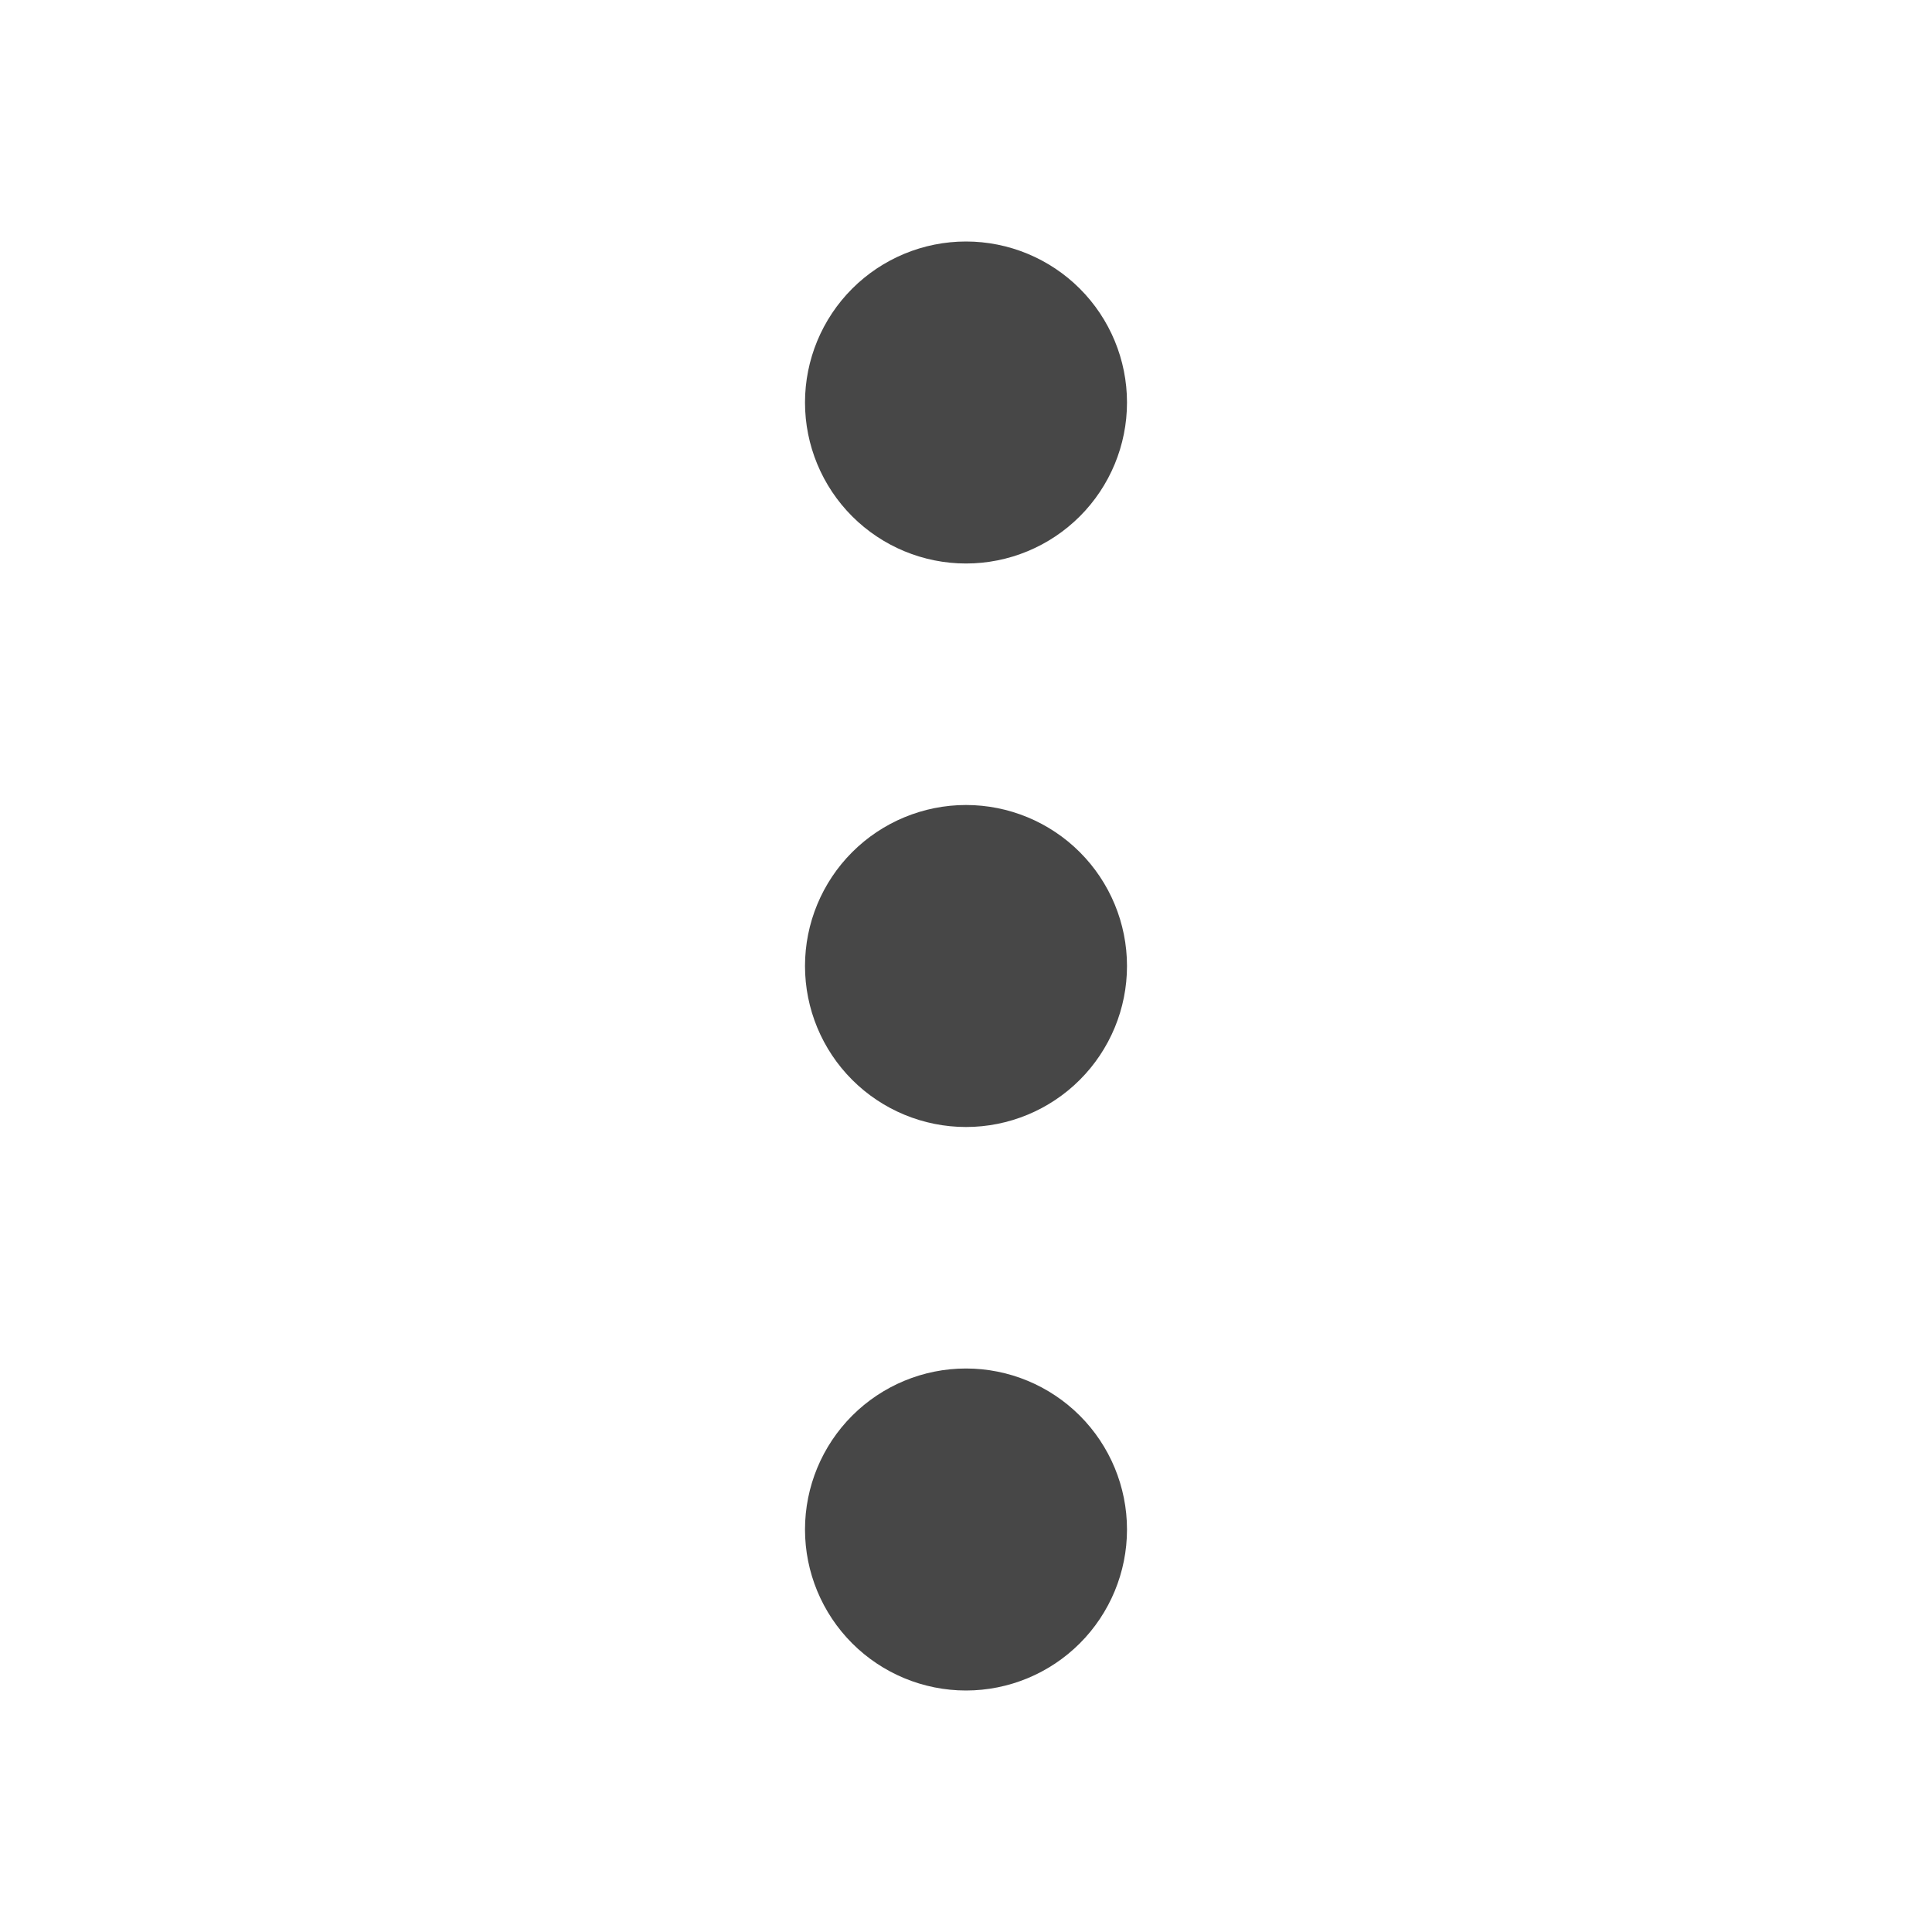
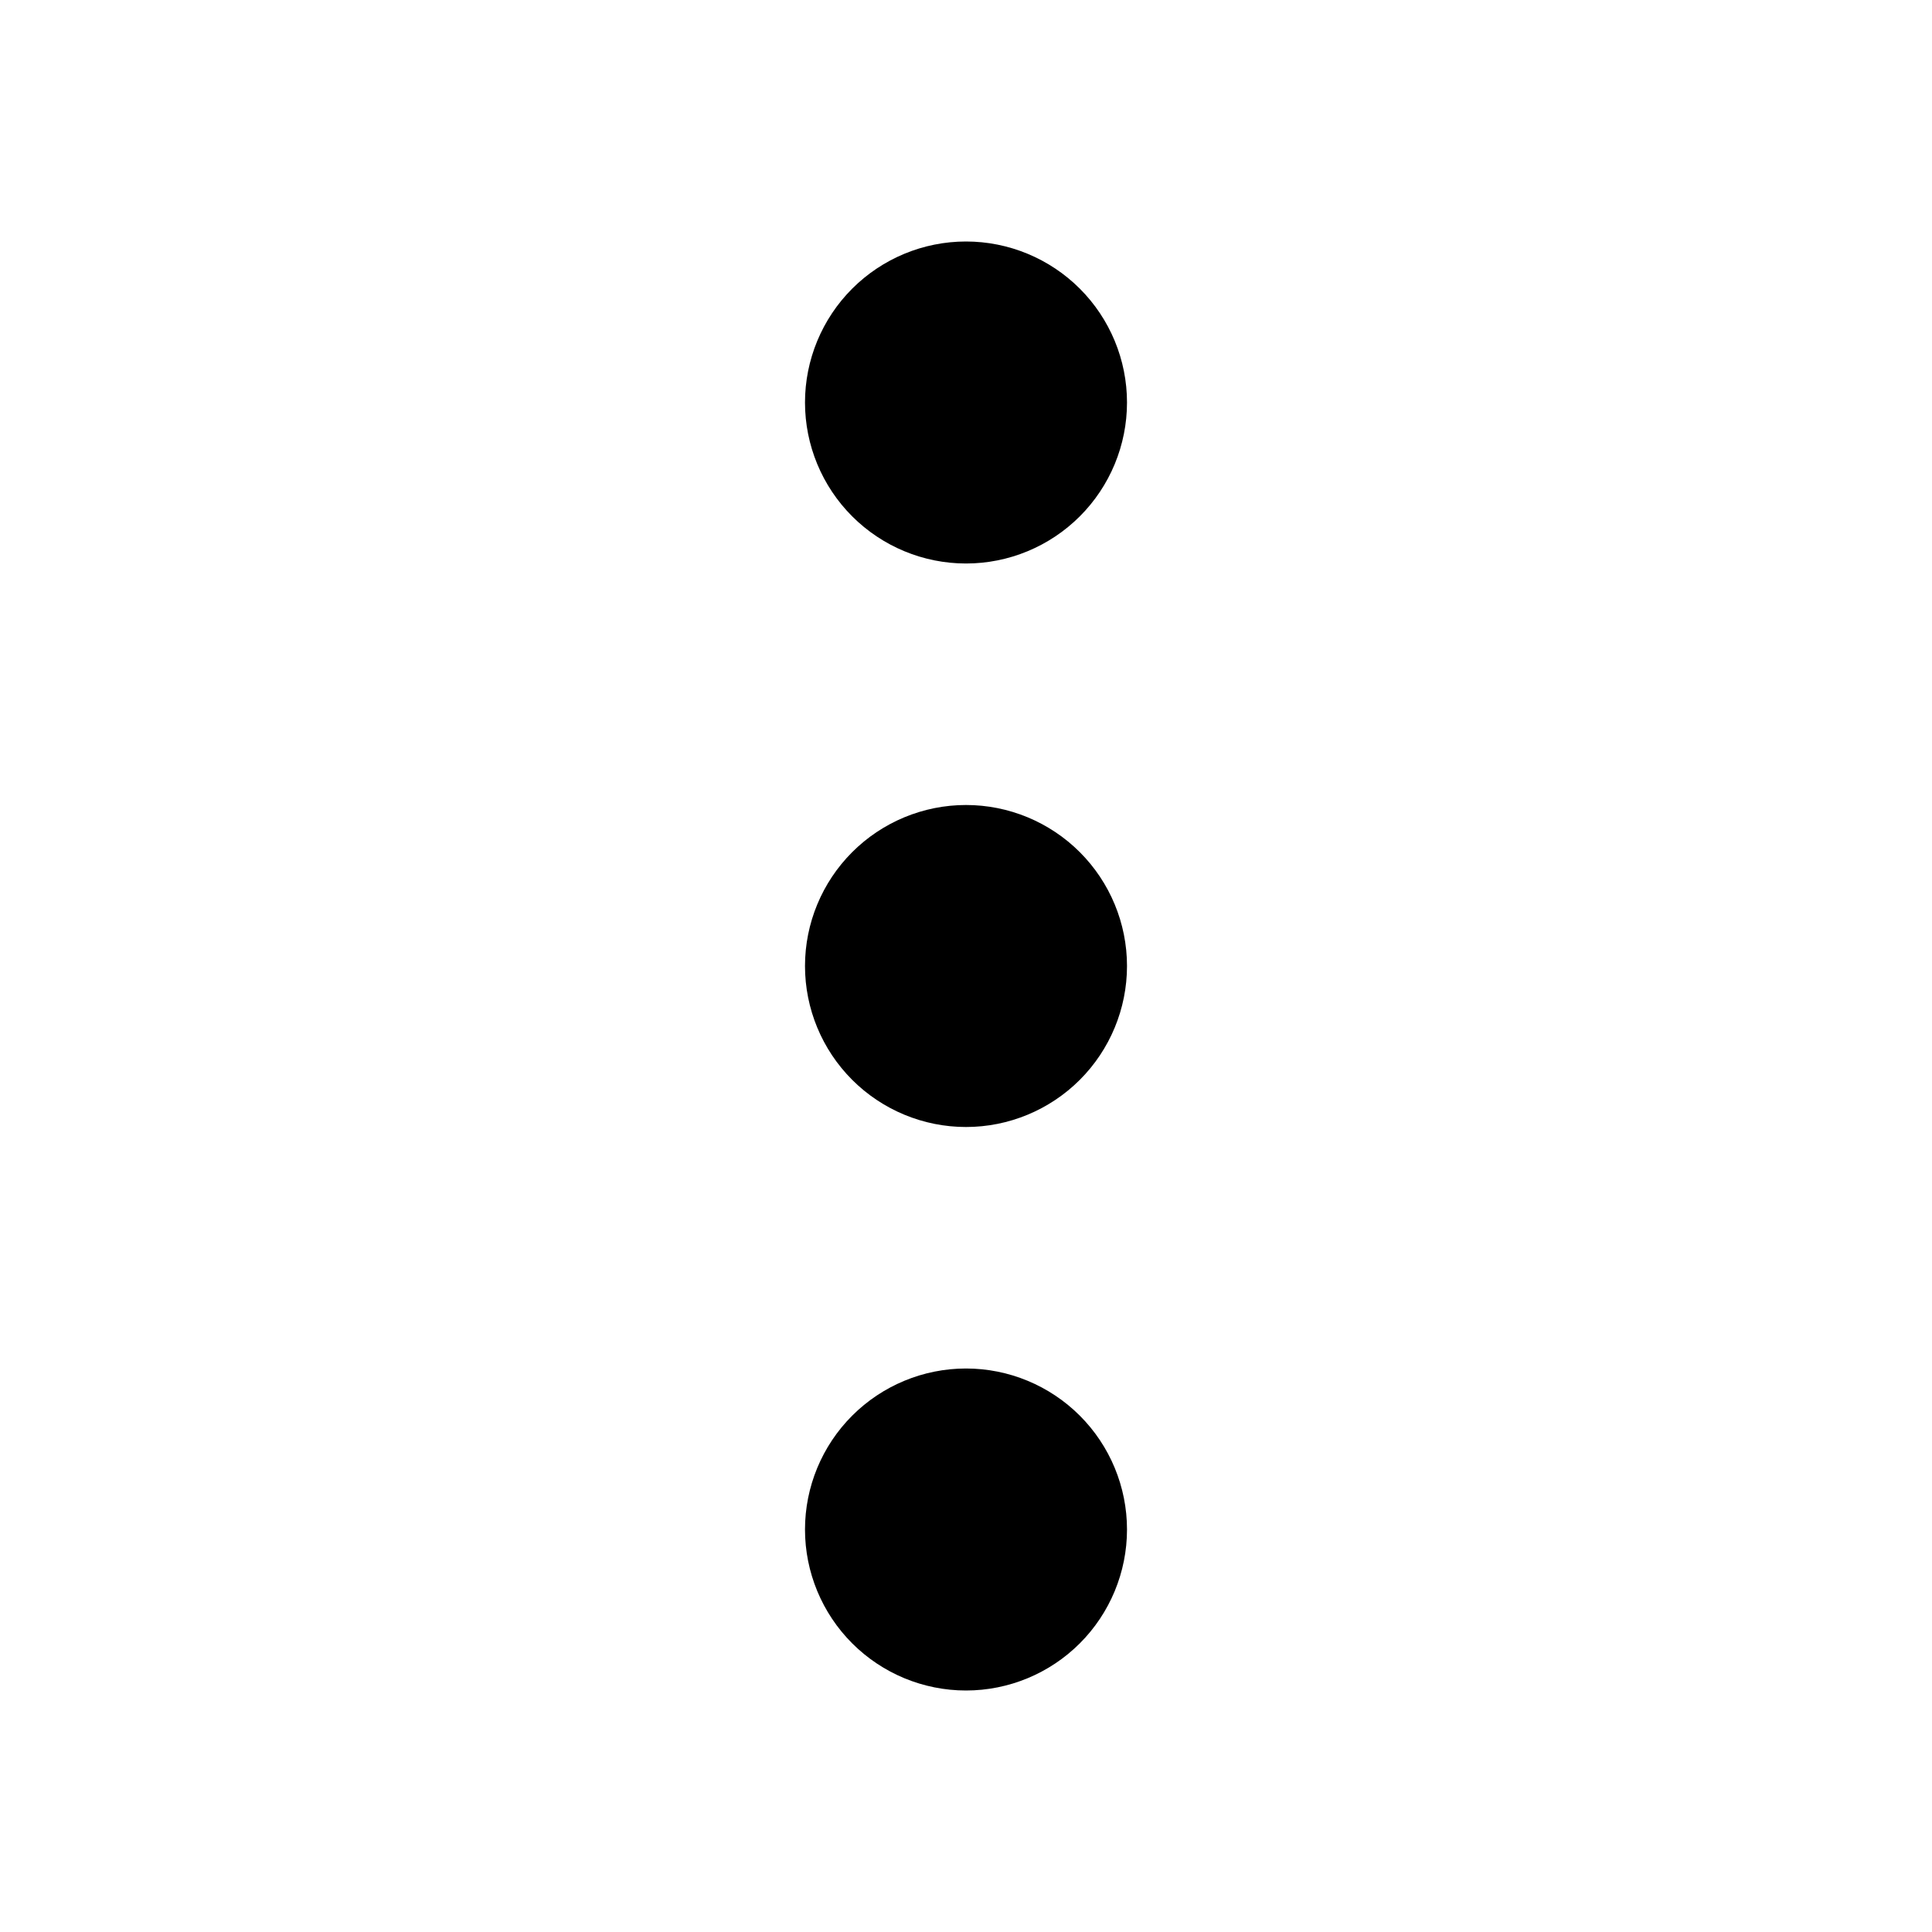
- <svg xmlns="http://www.w3.org/2000/svg" width="24" height="24" viewBox="0 0 24 24" fill="none">
-   <path d="M12 17C12.53 17 13.039 17.211 13.414 17.586C13.789 17.961 14 18.47 14 19C14 19.53 13.789 20.039 13.414 20.414C13.039 20.789 12.53 21 12 21C11.47 21 10.961 20.789 10.586 20.414C10.211 20.039 10 19.53 10 19C10 18.47 10.211 17.961 10.586 17.586C10.961 17.211 11.47 17 12 17ZM12 10C12.53 10 13.039 10.211 13.414 10.586C13.789 10.961 14 11.47 14 12C14 12.53 13.789 13.039 13.414 13.414C13.039 13.789 12.53 14 12 14C11.47 14 10.961 13.789 10.586 13.414C10.211 13.039 10 12.53 10 12C10 11.47 10.211 10.961 10.586 10.586C10.961 10.211 11.47 10 12 10ZM12 3C12.53 3 13.039 3.211 13.414 3.586C13.789 3.961 14 4.47 14 5C14 5.53 13.789 6.039 13.414 6.414C13.039 6.789 12.53 7 12 7C11.47 7 10.961 6.789 10.586 6.414C10.211 6.039 10 5.53 10 5C10 4.47 10.211 3.961 10.586 3.586C10.961 3.211 11.47 3 12 3Z" fill="#474747" />
+ <svg xmlns="http://www.w3.org/2000/svg" viewBox="0 0 24 24" fill="none">
+   <path d="M12 17C12.53 17 13.039 17.211 13.414 17.586C13.789 17.961 14 18.47 14 19C14 19.53 13.789 20.039 13.414 20.414C13.039 20.789 12.53 21 12 21C11.47 21 10.961 20.789 10.586 20.414C10.211 20.039 10 19.53 10 19C10 18.47 10.211 17.961 10.586 17.586C10.961 17.211 11.47 17 12 17ZM12 10C12.53 10 13.039 10.211 13.414 10.586C13.789 10.961 14 11.47 14 12C14 12.53 13.789 13.039 13.414 13.414C13.039 13.789 12.53 14 12 14C11.47 14 10.961 13.789 10.586 13.414C10.211 13.039 10 12.53 10 12C10 11.47 10.211 10.961 10.586 10.586C10.961 10.211 11.47 10 12 10ZM12 3C12.53 3 13.039 3.211 13.414 3.586C13.789 3.961 14 4.47 14 5C14 5.53 13.789 6.039 13.414 6.414C13.039 6.789 12.53 7 12 7C11.47 7 10.961 6.789 10.586 6.414C10.211 6.039 10 5.53 10 5C10 4.47 10.211 3.961 10.586 3.586C10.961 3.211 11.47 3 12 3Z" fill="currentColor" />
</svg>
